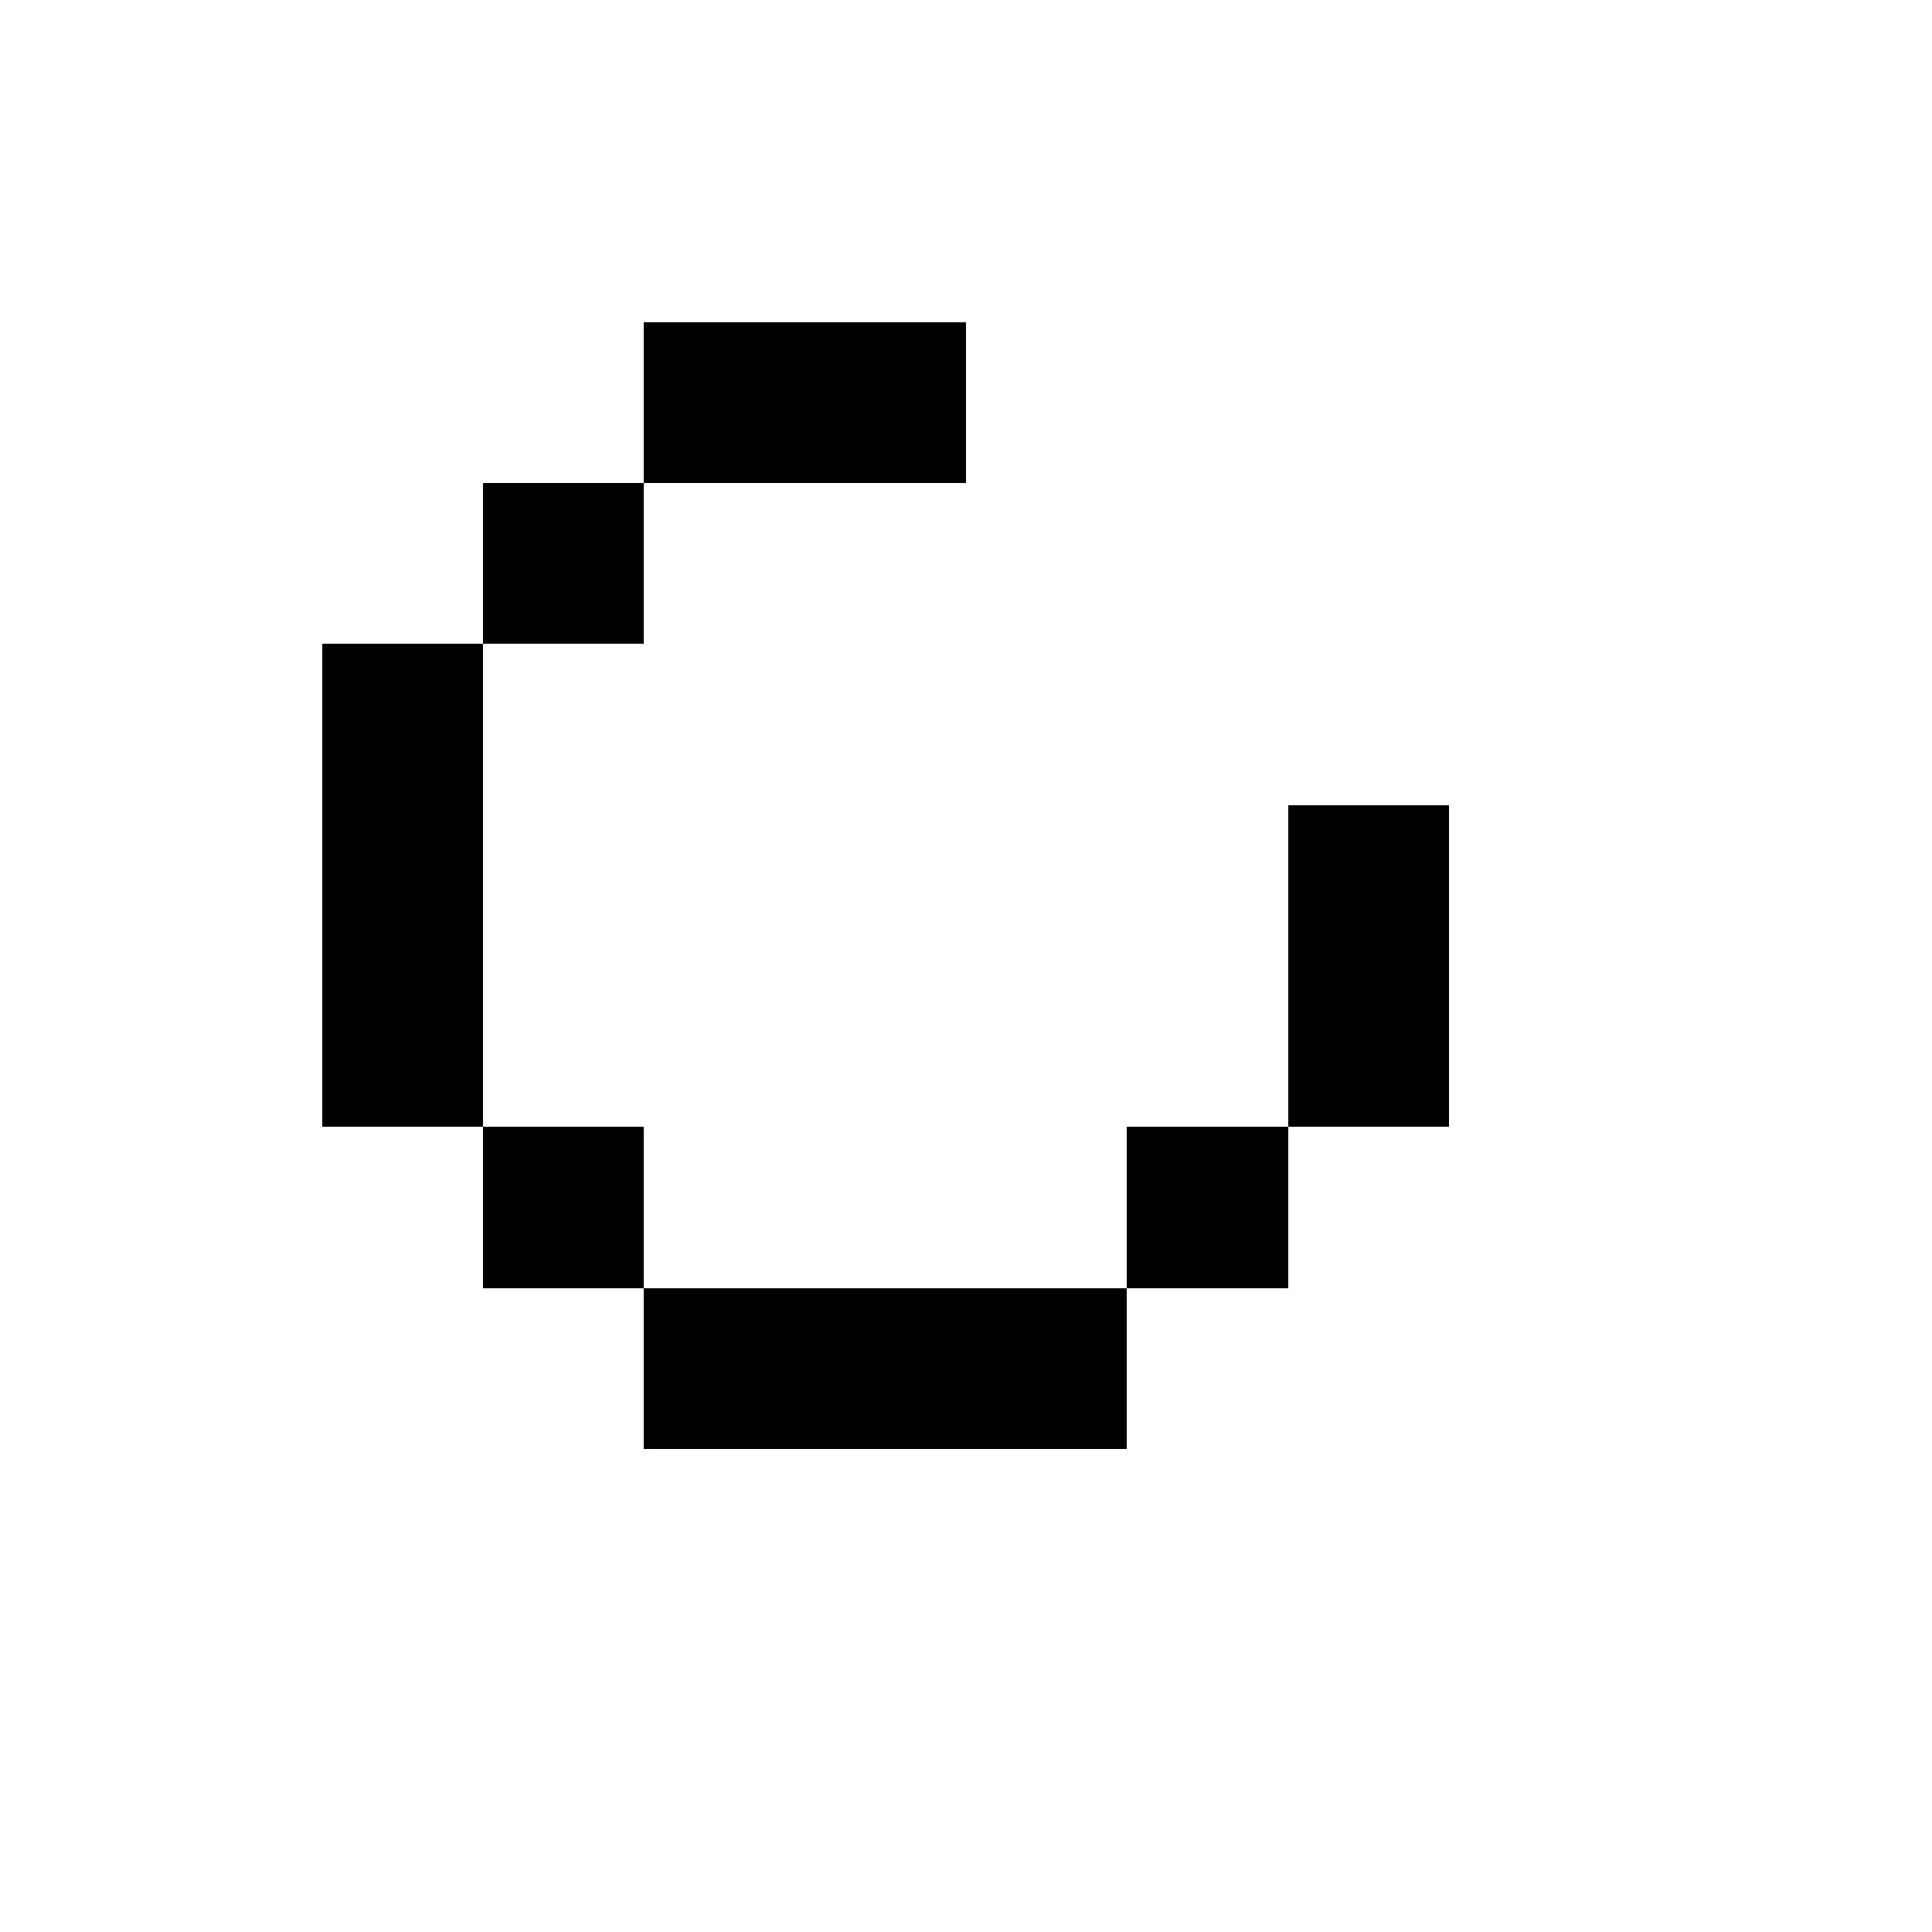
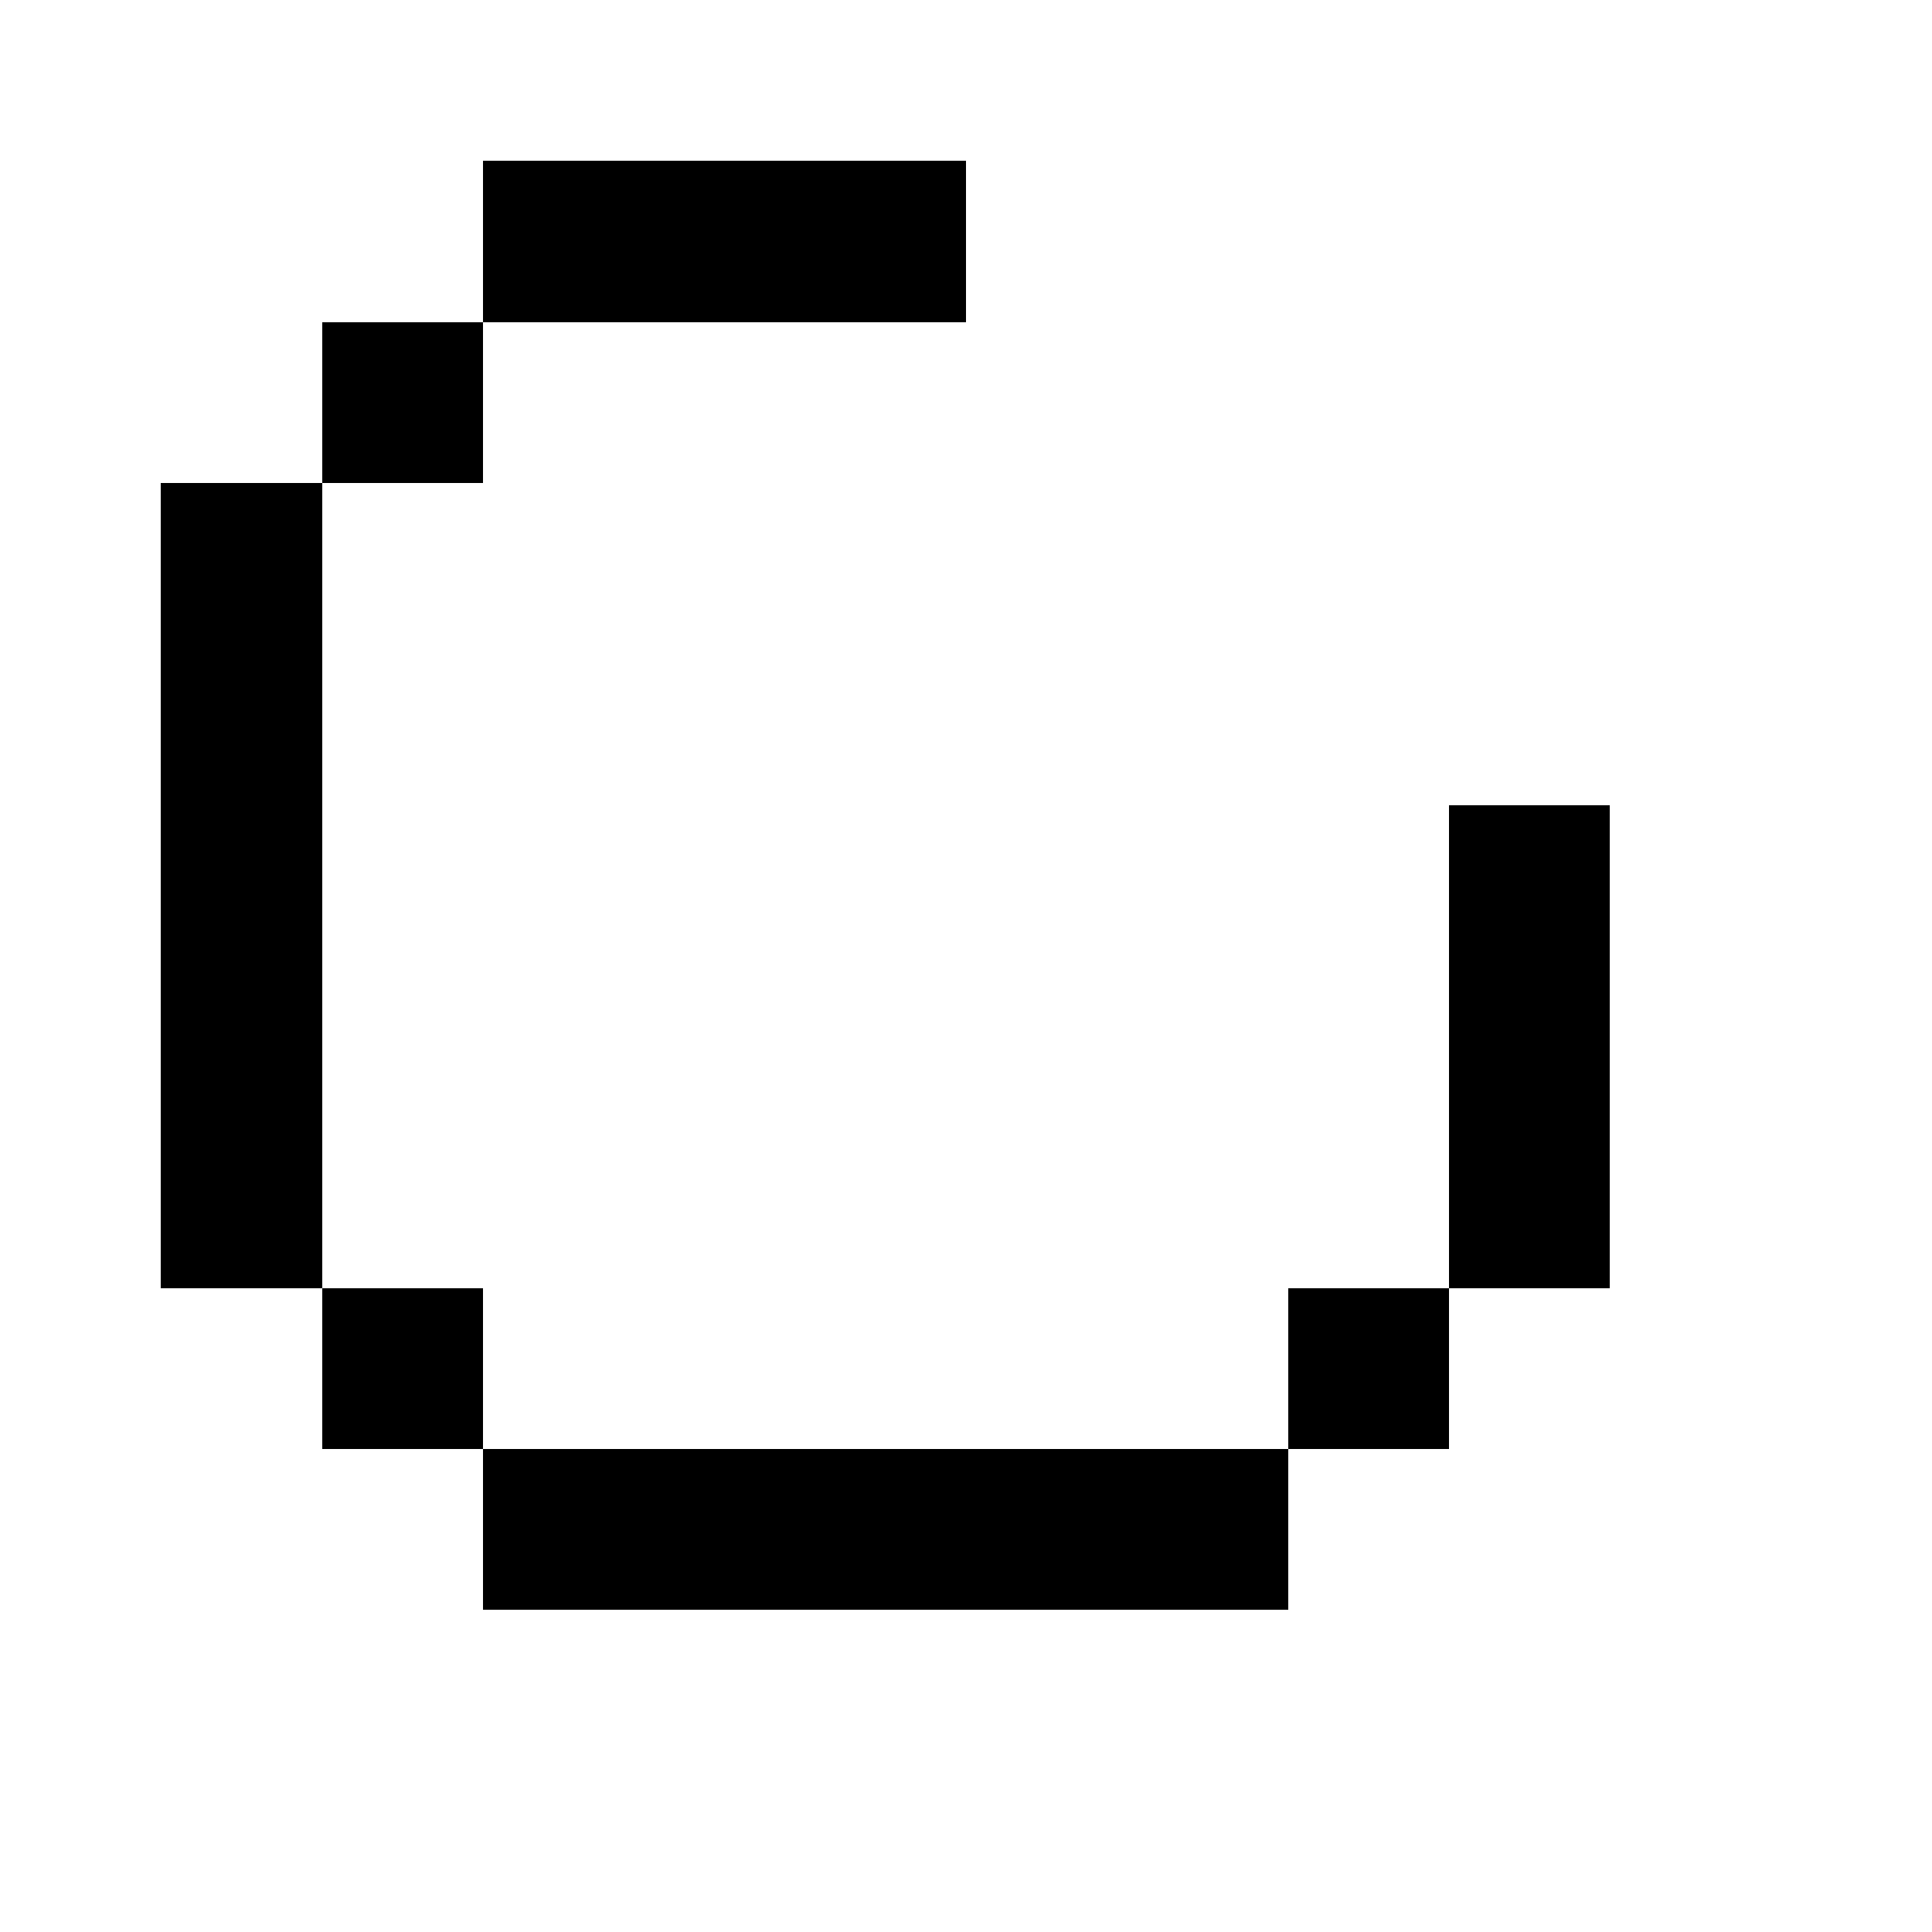
<svg xmlns="http://www.w3.org/2000/svg" width="12" height="12" viewBox="0 0 12 12" fill="currentColor" shape-rendering="crispEdges" aria-hidden="true">
-   <path d="M4 2h2v1h-2zM3 3h1v1h-1zM2 4h1v1h-1zM2 5h1v1h-1zM8 5h1v1h-1zM2 6h1v1h-1zM8 6h1v1h-1zM3 7h1v1h-1zM7 7h1v1h-1zM4 8h3v1h-3z" />
+   <path d="M3 1h3v1h-3zM2 2h1v1h-1zM1 3h1v1h-1zM1 4h1v1h-1zM1 5h1v1h-1zM9 5h1v1h-1zM1 6h1v1h-1zM9 6h1v1h-1zM1 7h1v1h-1zM9 7h1v1h-1zM2 8h1v1h-1zM8 8h1v1h-1zM3 9h5v1h-5z" />
</svg>
